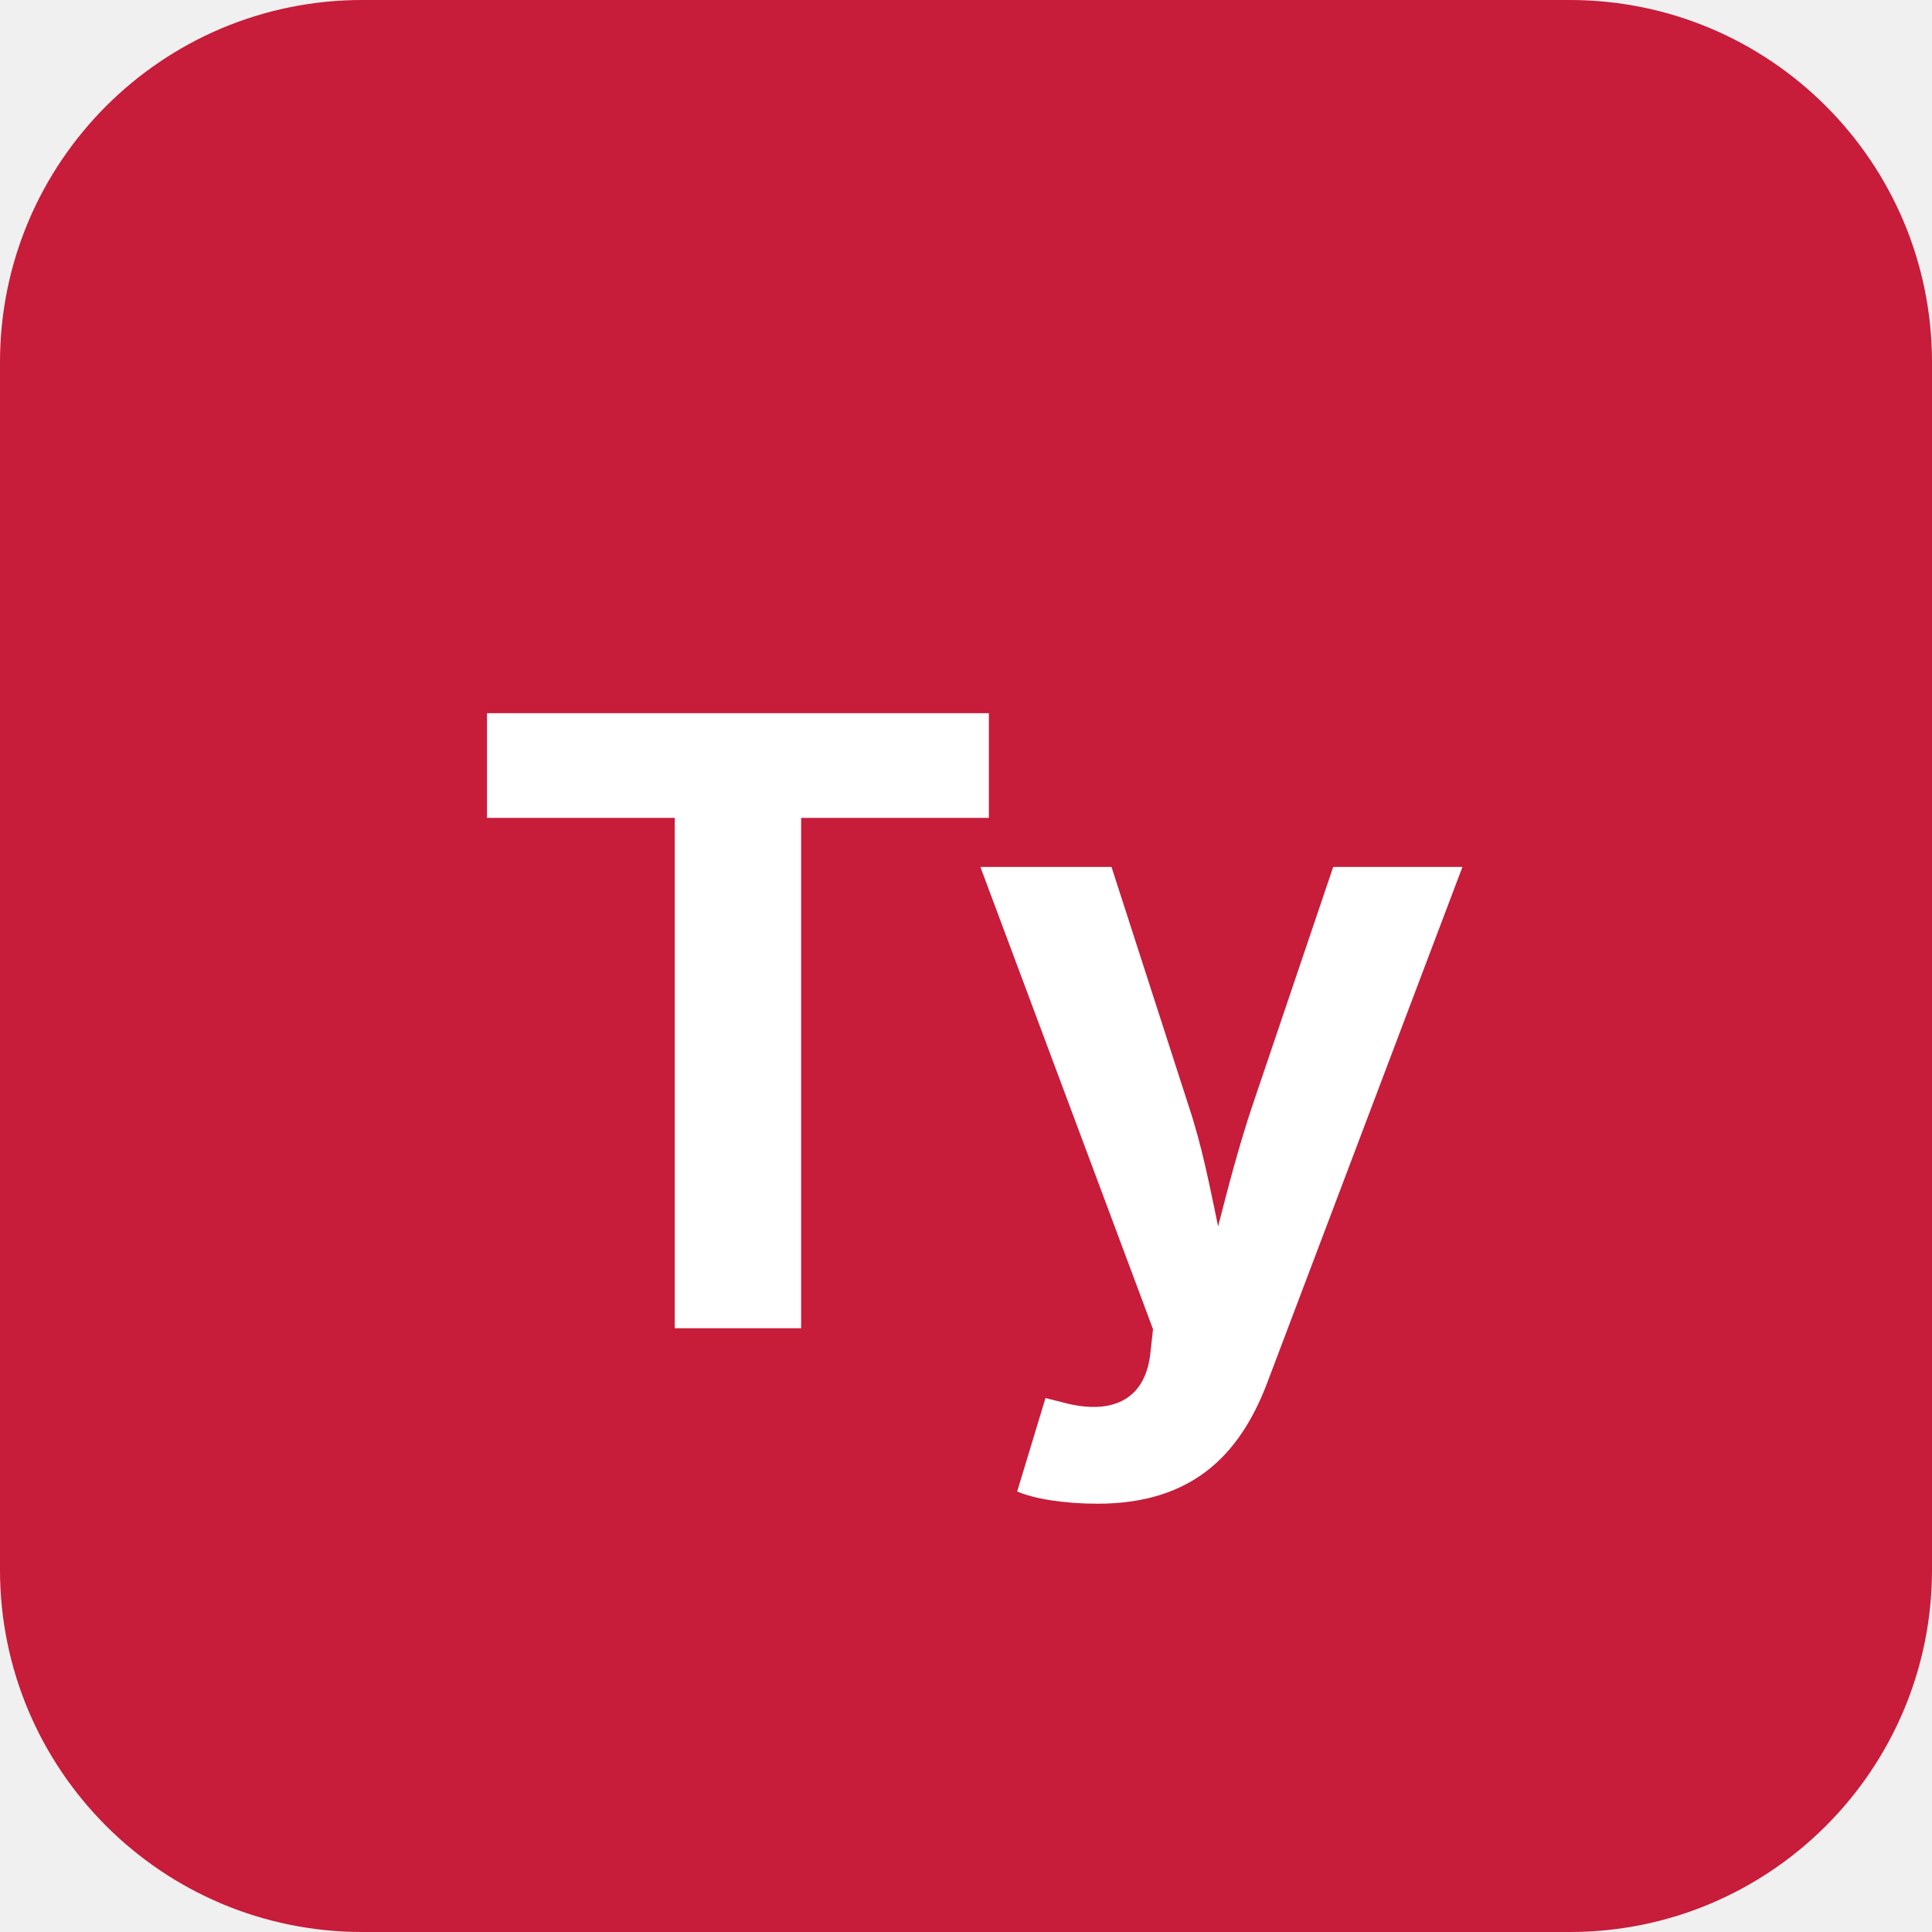
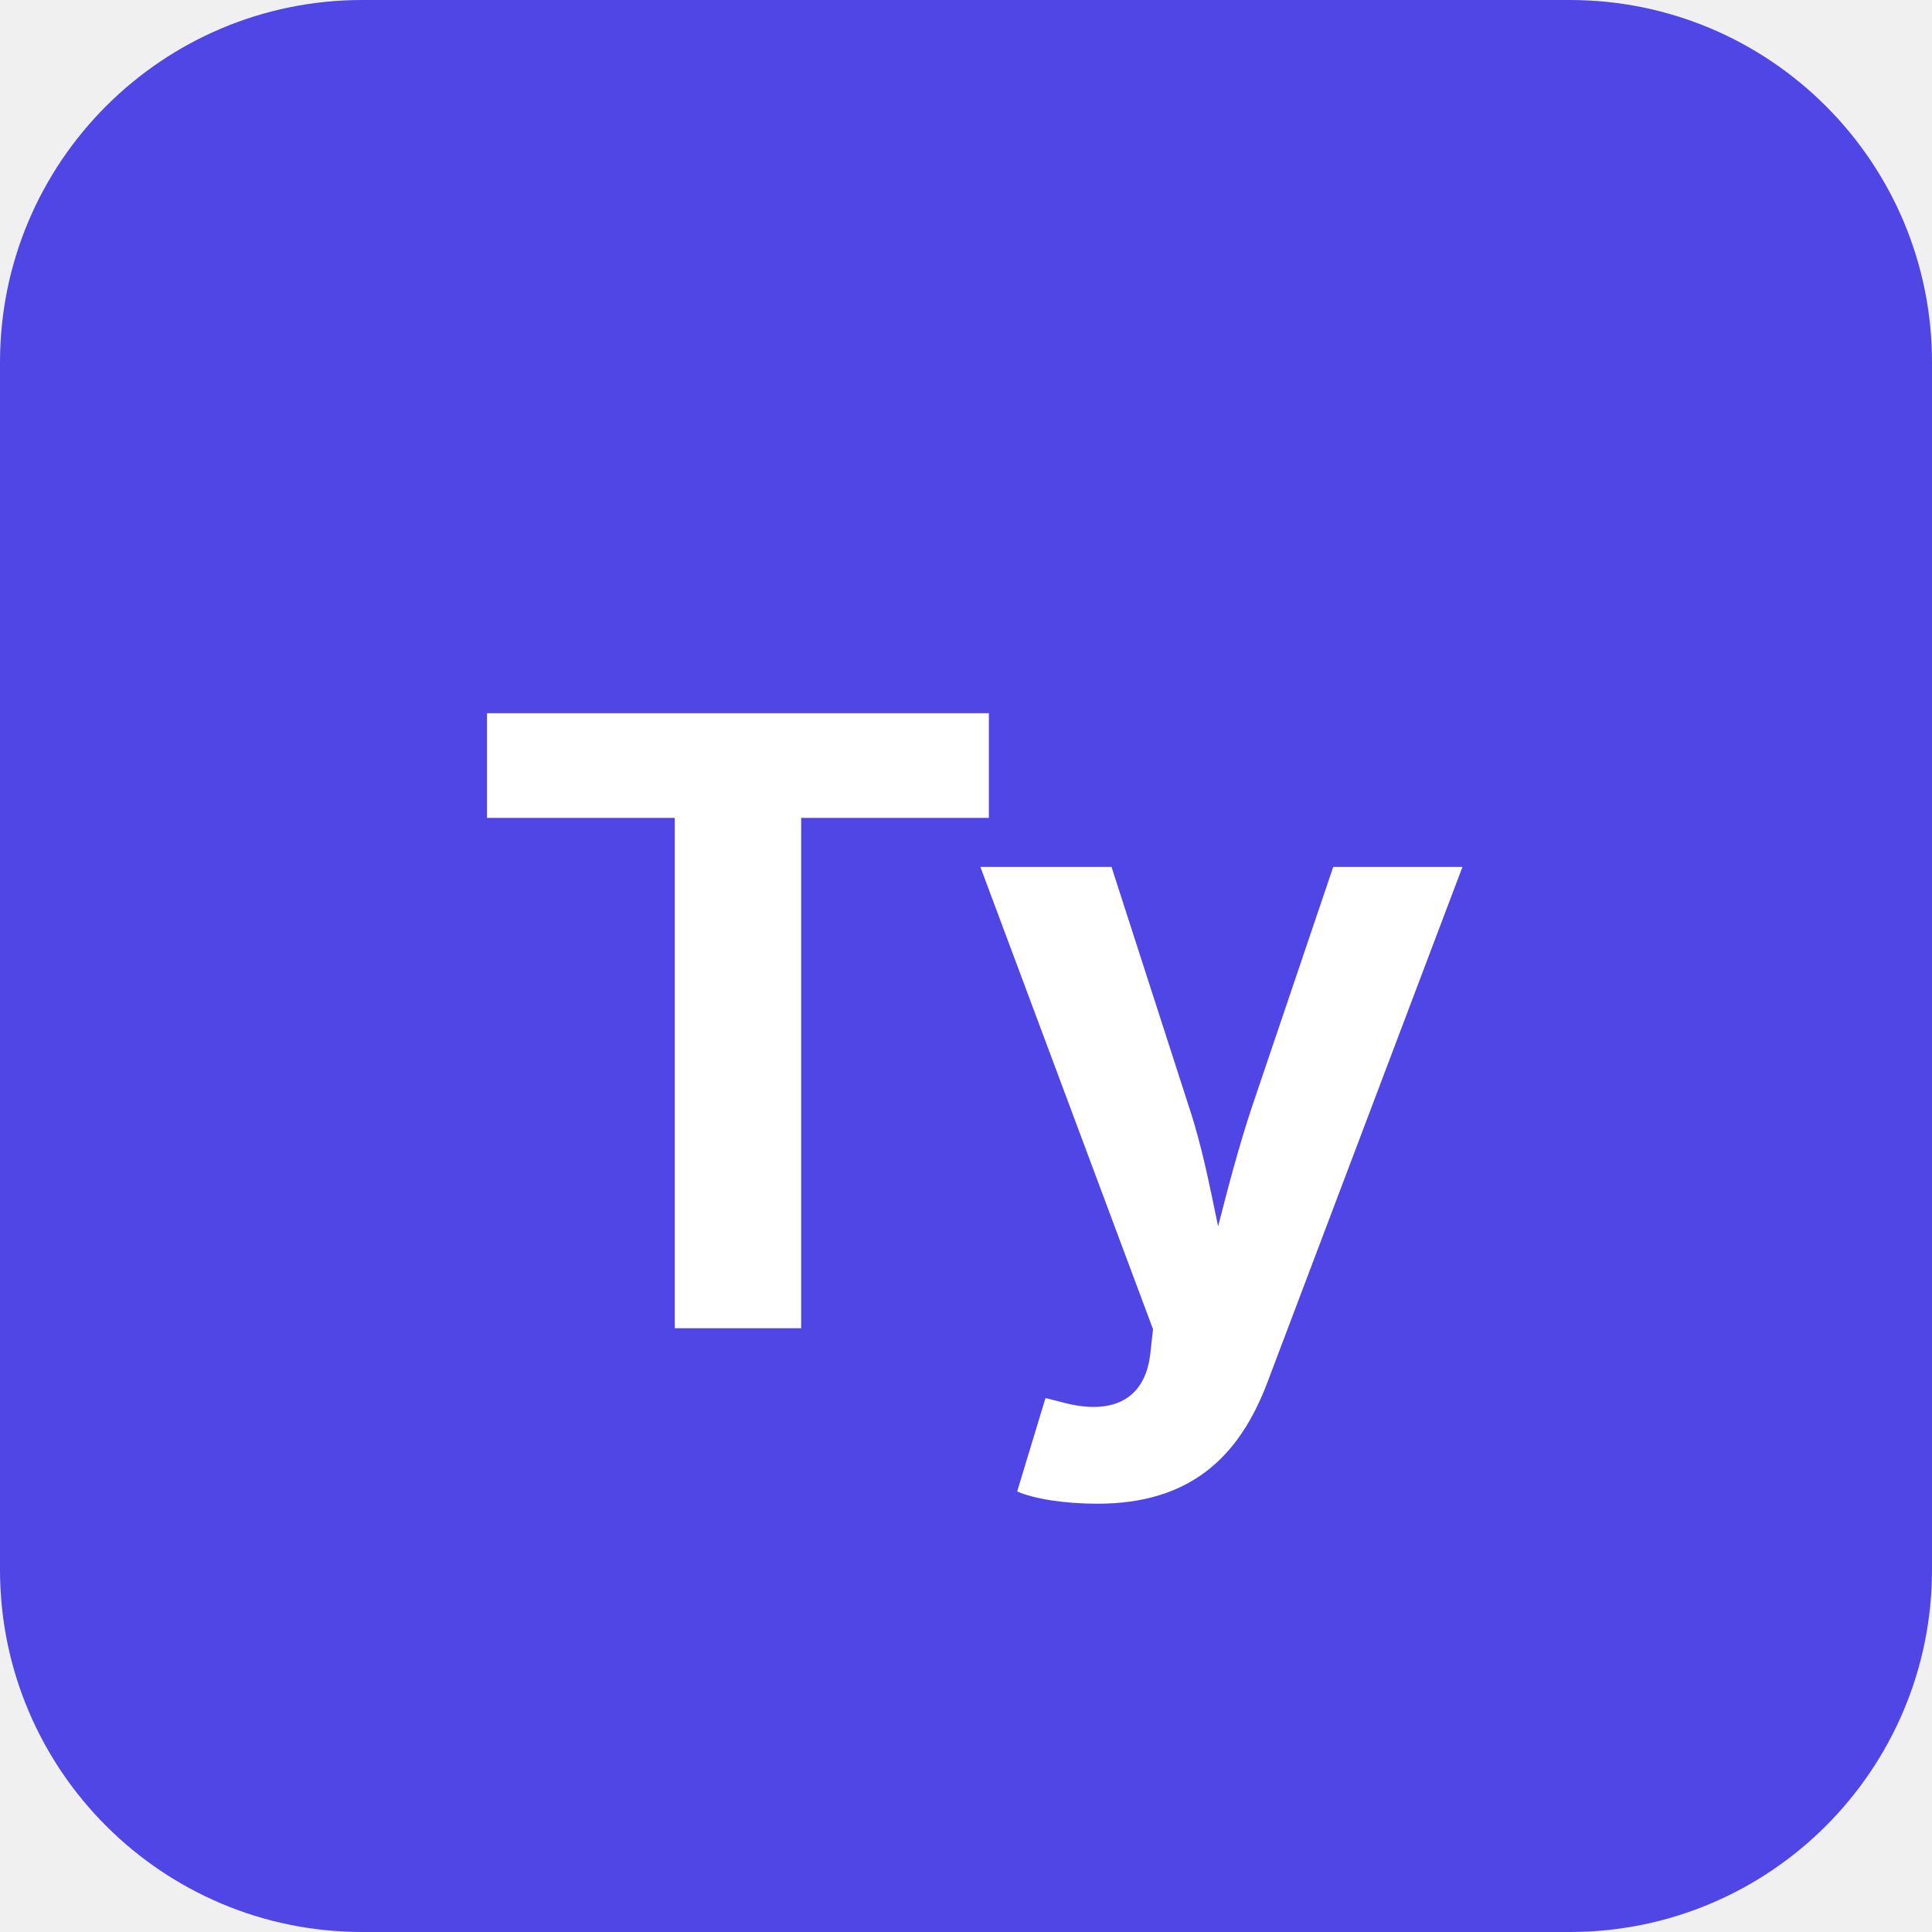
<svg xmlns="http://www.w3.org/2000/svg" width="32" height="32" viewBox="0 0 32 32" fill="none">
-   <rect width="32" height="32" rx="6" fill="#c71c3a" />
+   <rect width="32" height="32" rx="6" fill="#4F46E5" />
  <text x="16" y="22" font-family="Inter, sans-serif" font-size="14" font-weight="bold" fill="white" text-anchor="middle">Ty</text>
</svg>
